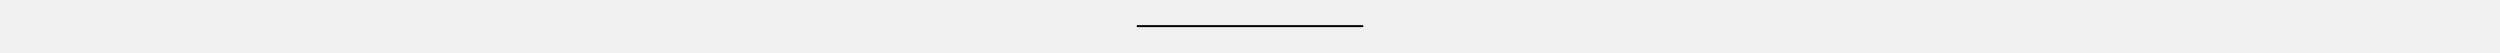
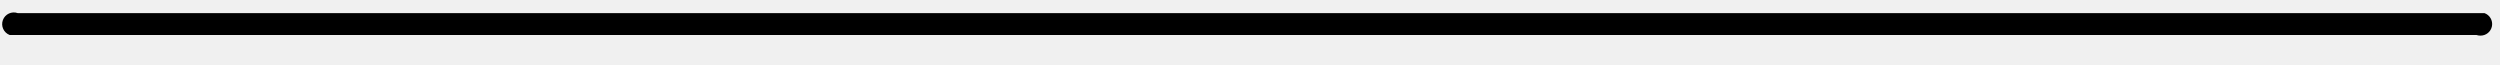
- <svg xmlns="http://www.w3.org/2000/svg" xmlns:xlink="http://www.w3.org/1999/xlink" width="95" height="2" viewBox="-10 -10 115 22">
+ <svg xmlns="http://www.w3.org/2000/svg" xmlns:xlink="http://www.w3.org/1999/xlink" width="77" height="2" viewBox="0 0 77 2">
  <defs>
-     <path d="M.675.5h93.972a.442.442 0 0 1-.155.857.478.478 0 0 1-.155-.026H.366A.444.444 0 0 1 .675.5z" id="a" />
+     <path d="M.546.404h75.976a.357.357 0 0 1-.125.693.387.387 0 0 1-.125-.02H.296a.359.359 0 0 1 .25-.673z" id="1orjlp5mca" />
  </defs>
  <g fill="none" fill-rule="evenodd">
-     <mask id="b" fill="#fff">
-       <use xlink:href="#a" />
+     <mask id="qweh55wdab" fill="#fff">
+       <use xlink:href="#1orjlp5mca" />
    </mask>
-     <path fill="#000" mask="url(#b)" d="M-4.923-4.528h104.86V6.357H-4.922z" />
+     <path fill="#000" mask="url(#qweh55wdab)" d="M-3.98-3.66H80.8v8.8H-3.98z" />
  </g>
</svg>
